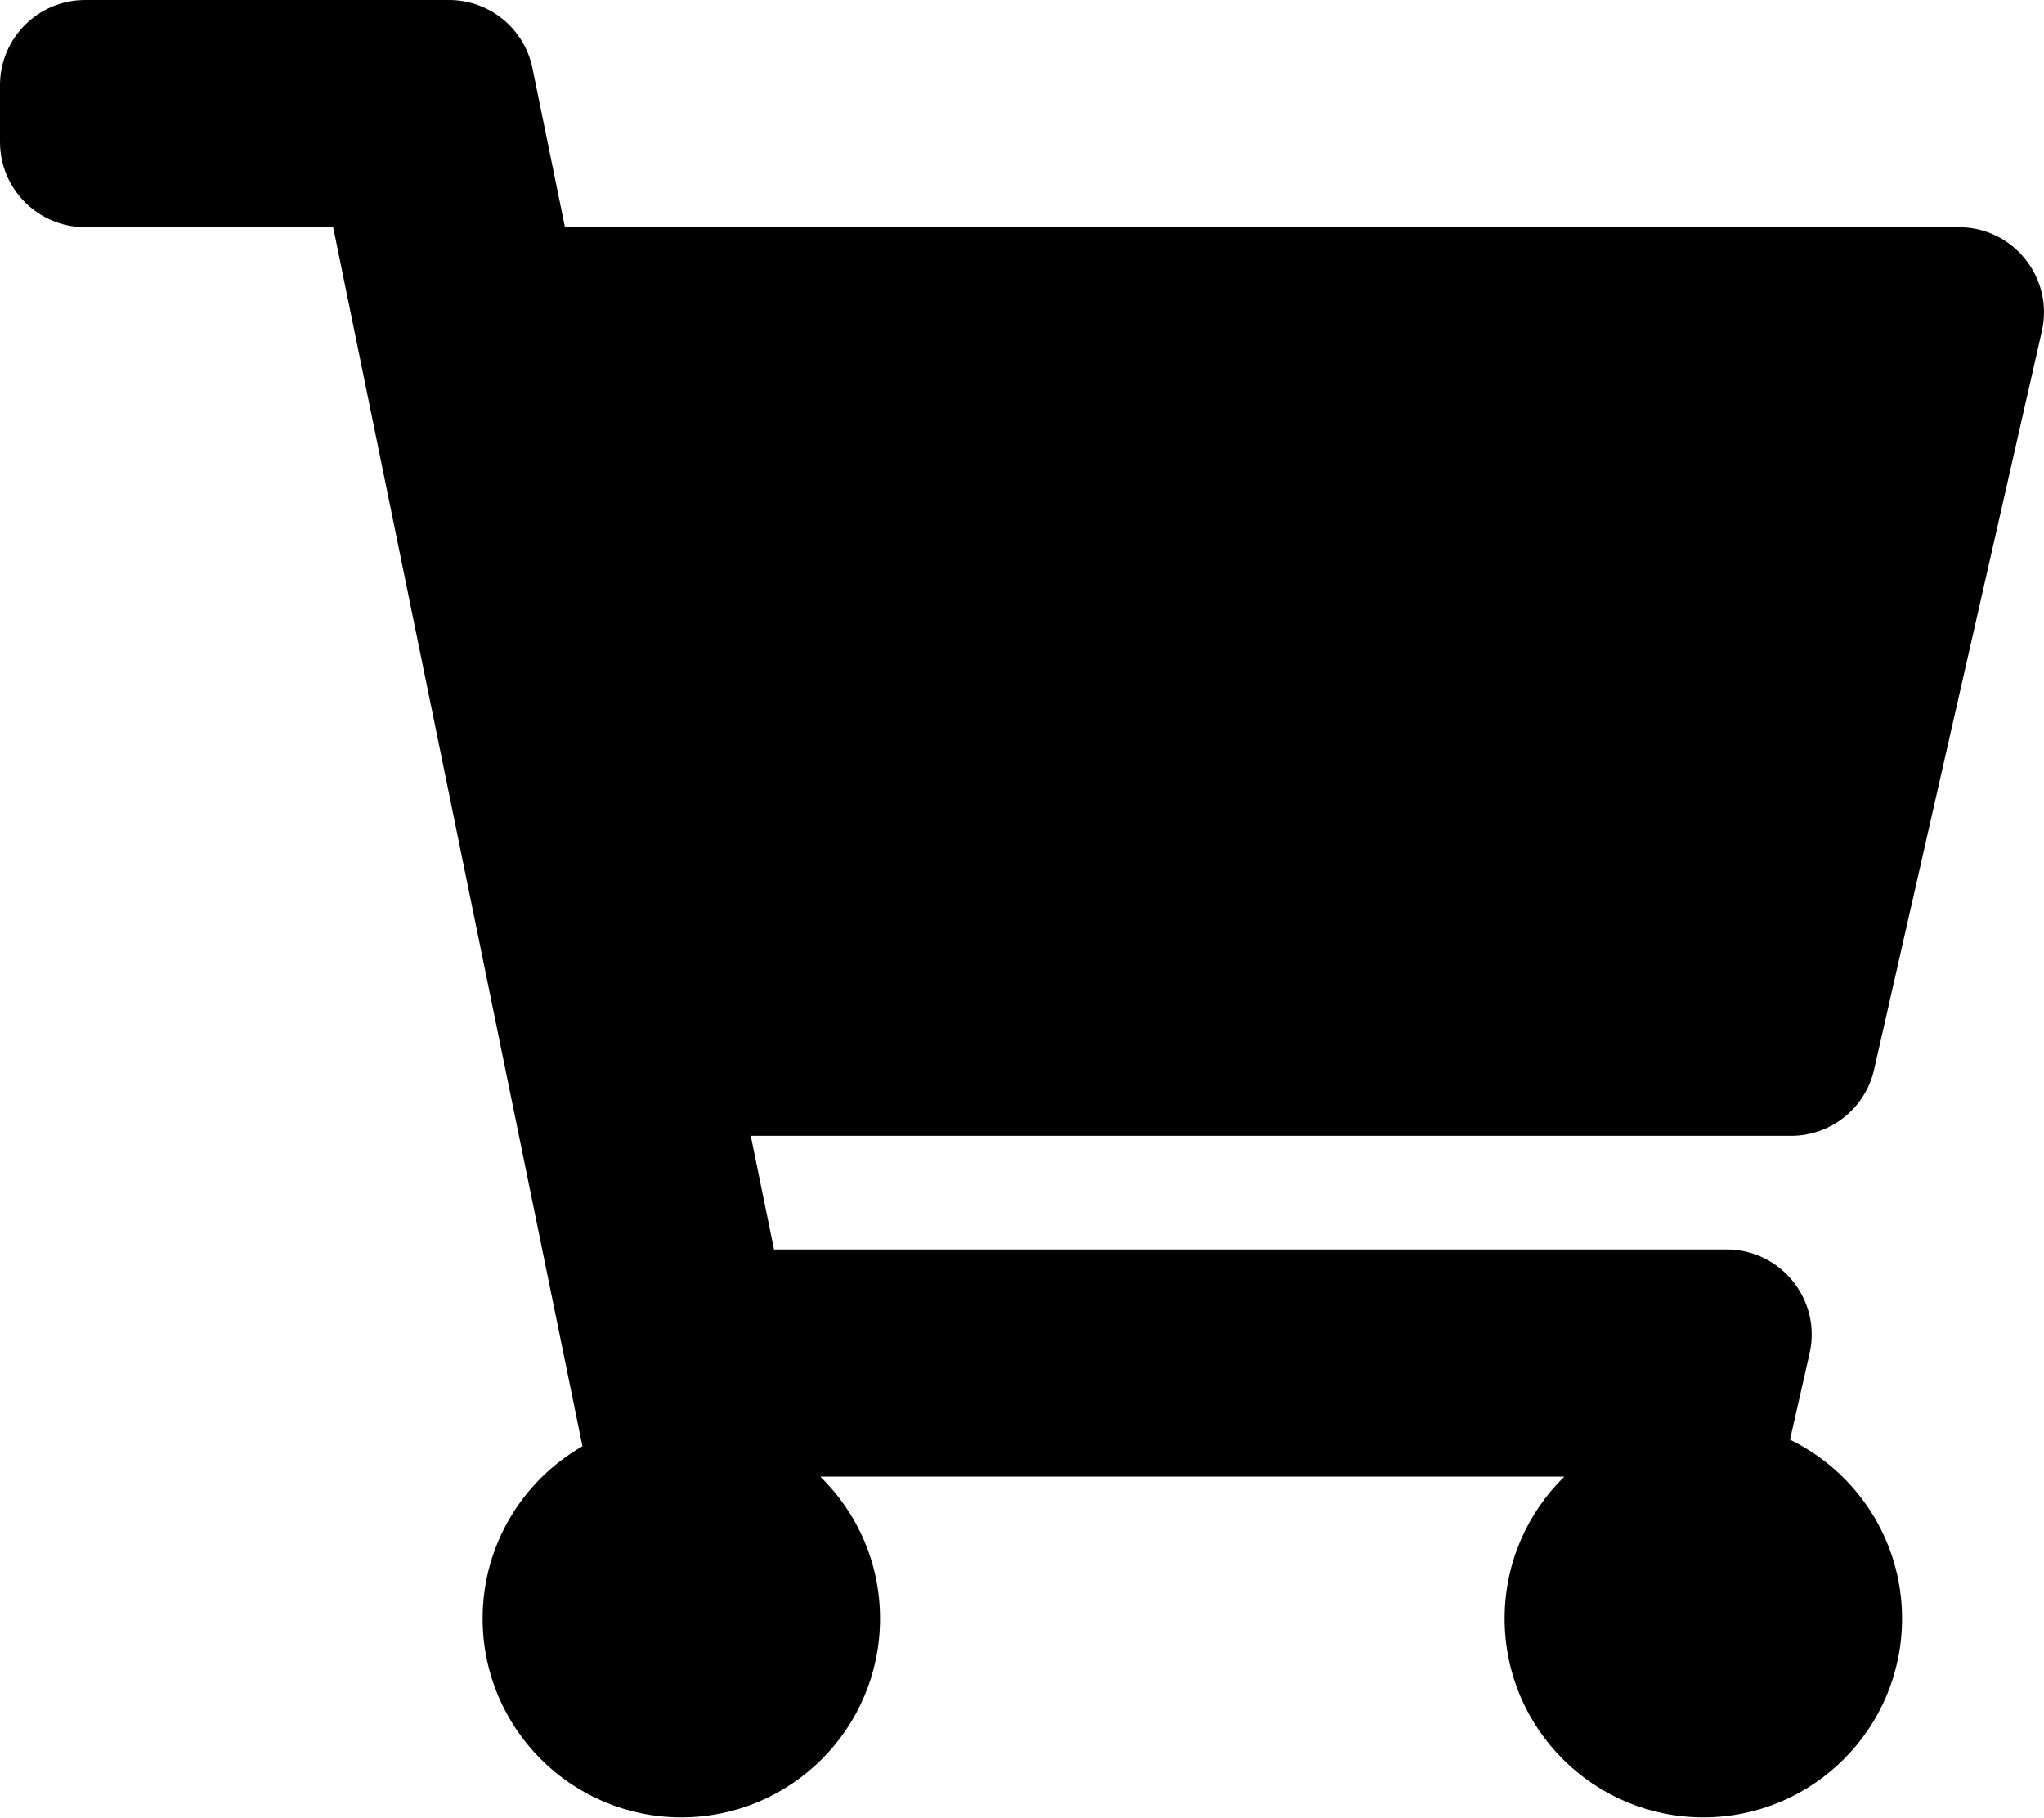
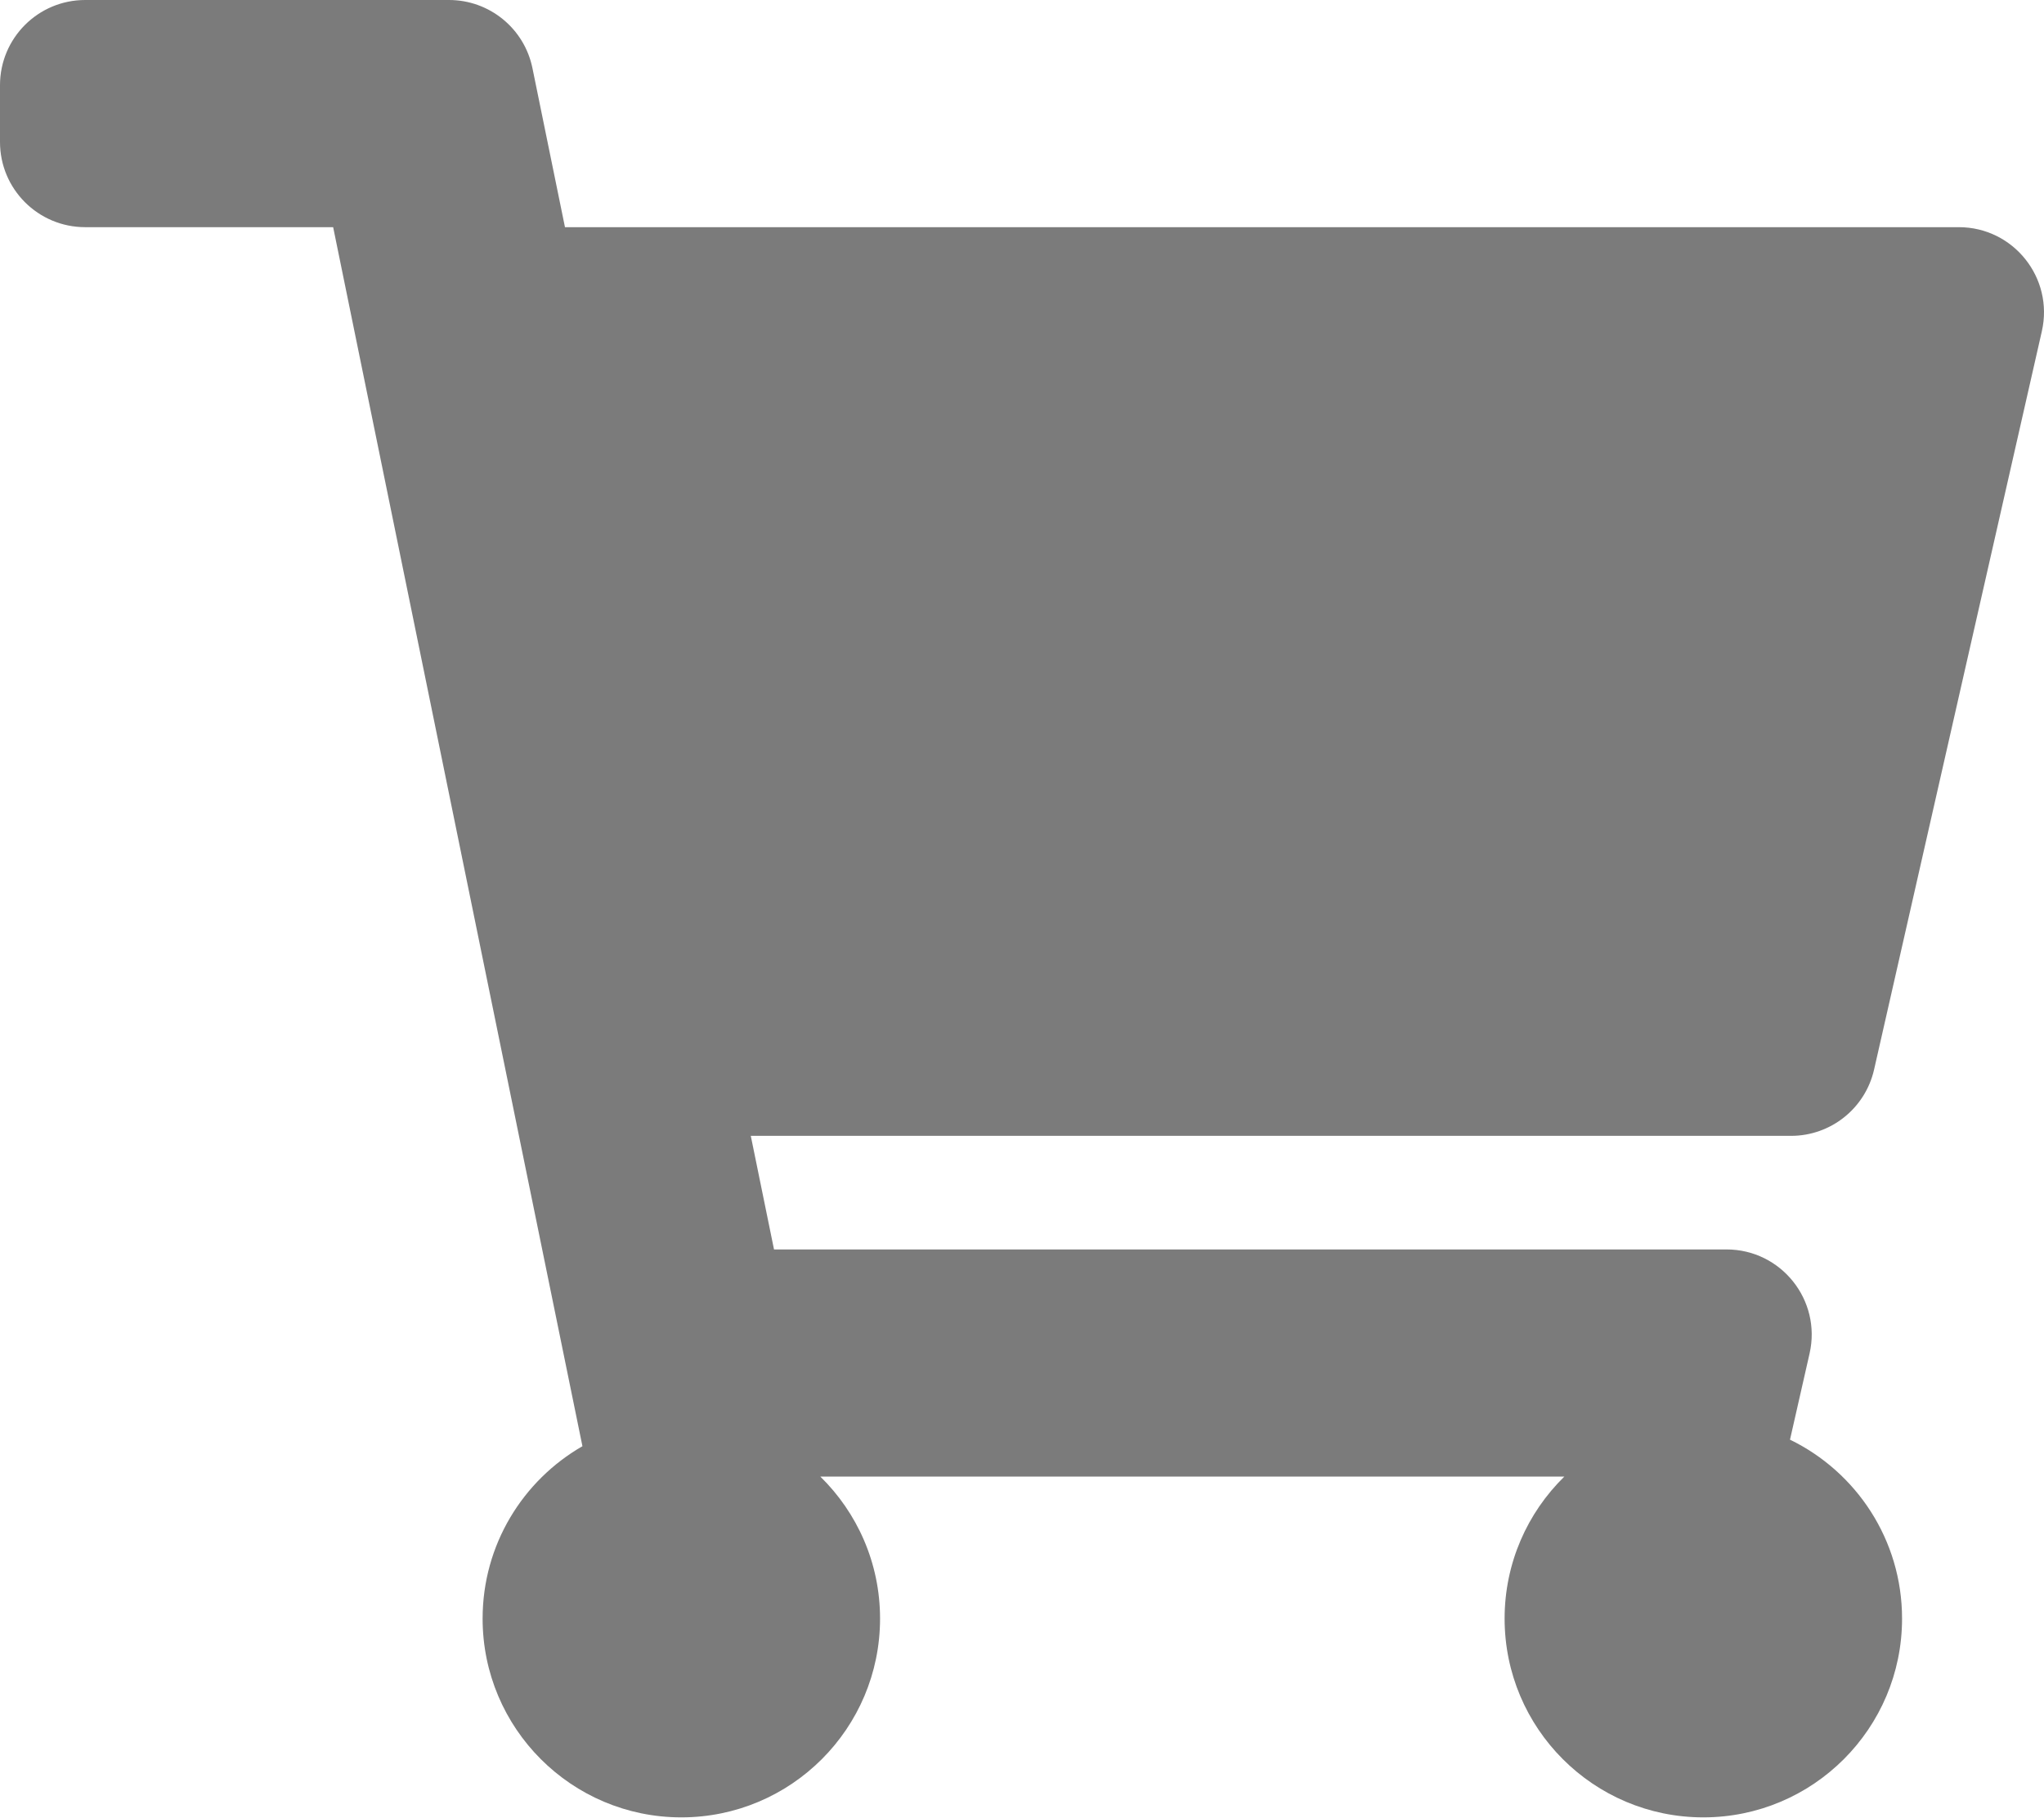
<svg xmlns="http://www.w3.org/2000/svg" viewBox="0 0 576 512">
-   <path d="M528.12 301.319l47.273-208C578.806 78.301 567.391 64 551.99 64H159.208l-9.166-44.81C147.758 8.021 137.93 0 126.529 0H24C10.745 0 0 10.745 0 24v16c0 13.255 10.745 24 24 24h69.883l70.248 343.435C147.325 417.1 136 435.222 136 456c0 30.928 25.072 56 56 56s56-25.072 56-56c0-15.674-6.447-29.835-16.824-40h209.647C430.447 426.165 424 440.326 424 456c0 30.928 25.072 56 56 56s56-25.072 56-56c0-22.172-12.888-41.332-31.579-50.405l5.517-24.276c3.413-15.018-8.002-29.319-23.403-29.319H218.117l-6.545-32h293.145c11.206 0 20.92-7.754 23.403-18.681z" />
+   <path fill="#7B7B7B" d="M528.12 301.319l47.273-208C578.806 78.301 567.391 64 551.99 64H159.208l-9.166-44.81C147.758 8.021 137.93 0 126.529 0H24C10.745 0 0 10.745 0 24v16c0 13.255 10.745 24 24 24h69.883l70.248 343.435C147.325 417.1 136 435.222 136 456c0 30.928 25.072 56 56 56s56-25.072 56-56c0-15.674-6.447-29.835-16.824-40h209.647C430.447 426.165 424 440.326 424 456c0 30.928 25.072 56 56 56s56-25.072 56-56c0-22.172-12.888-41.332-31.579-50.405l5.517-24.276c3.413-15.018-8.002-29.319-23.403-29.319H218.117l-6.545-32h293.145c11.206 0 20.92-7.754 23.403-18.681z" />
</svg>
